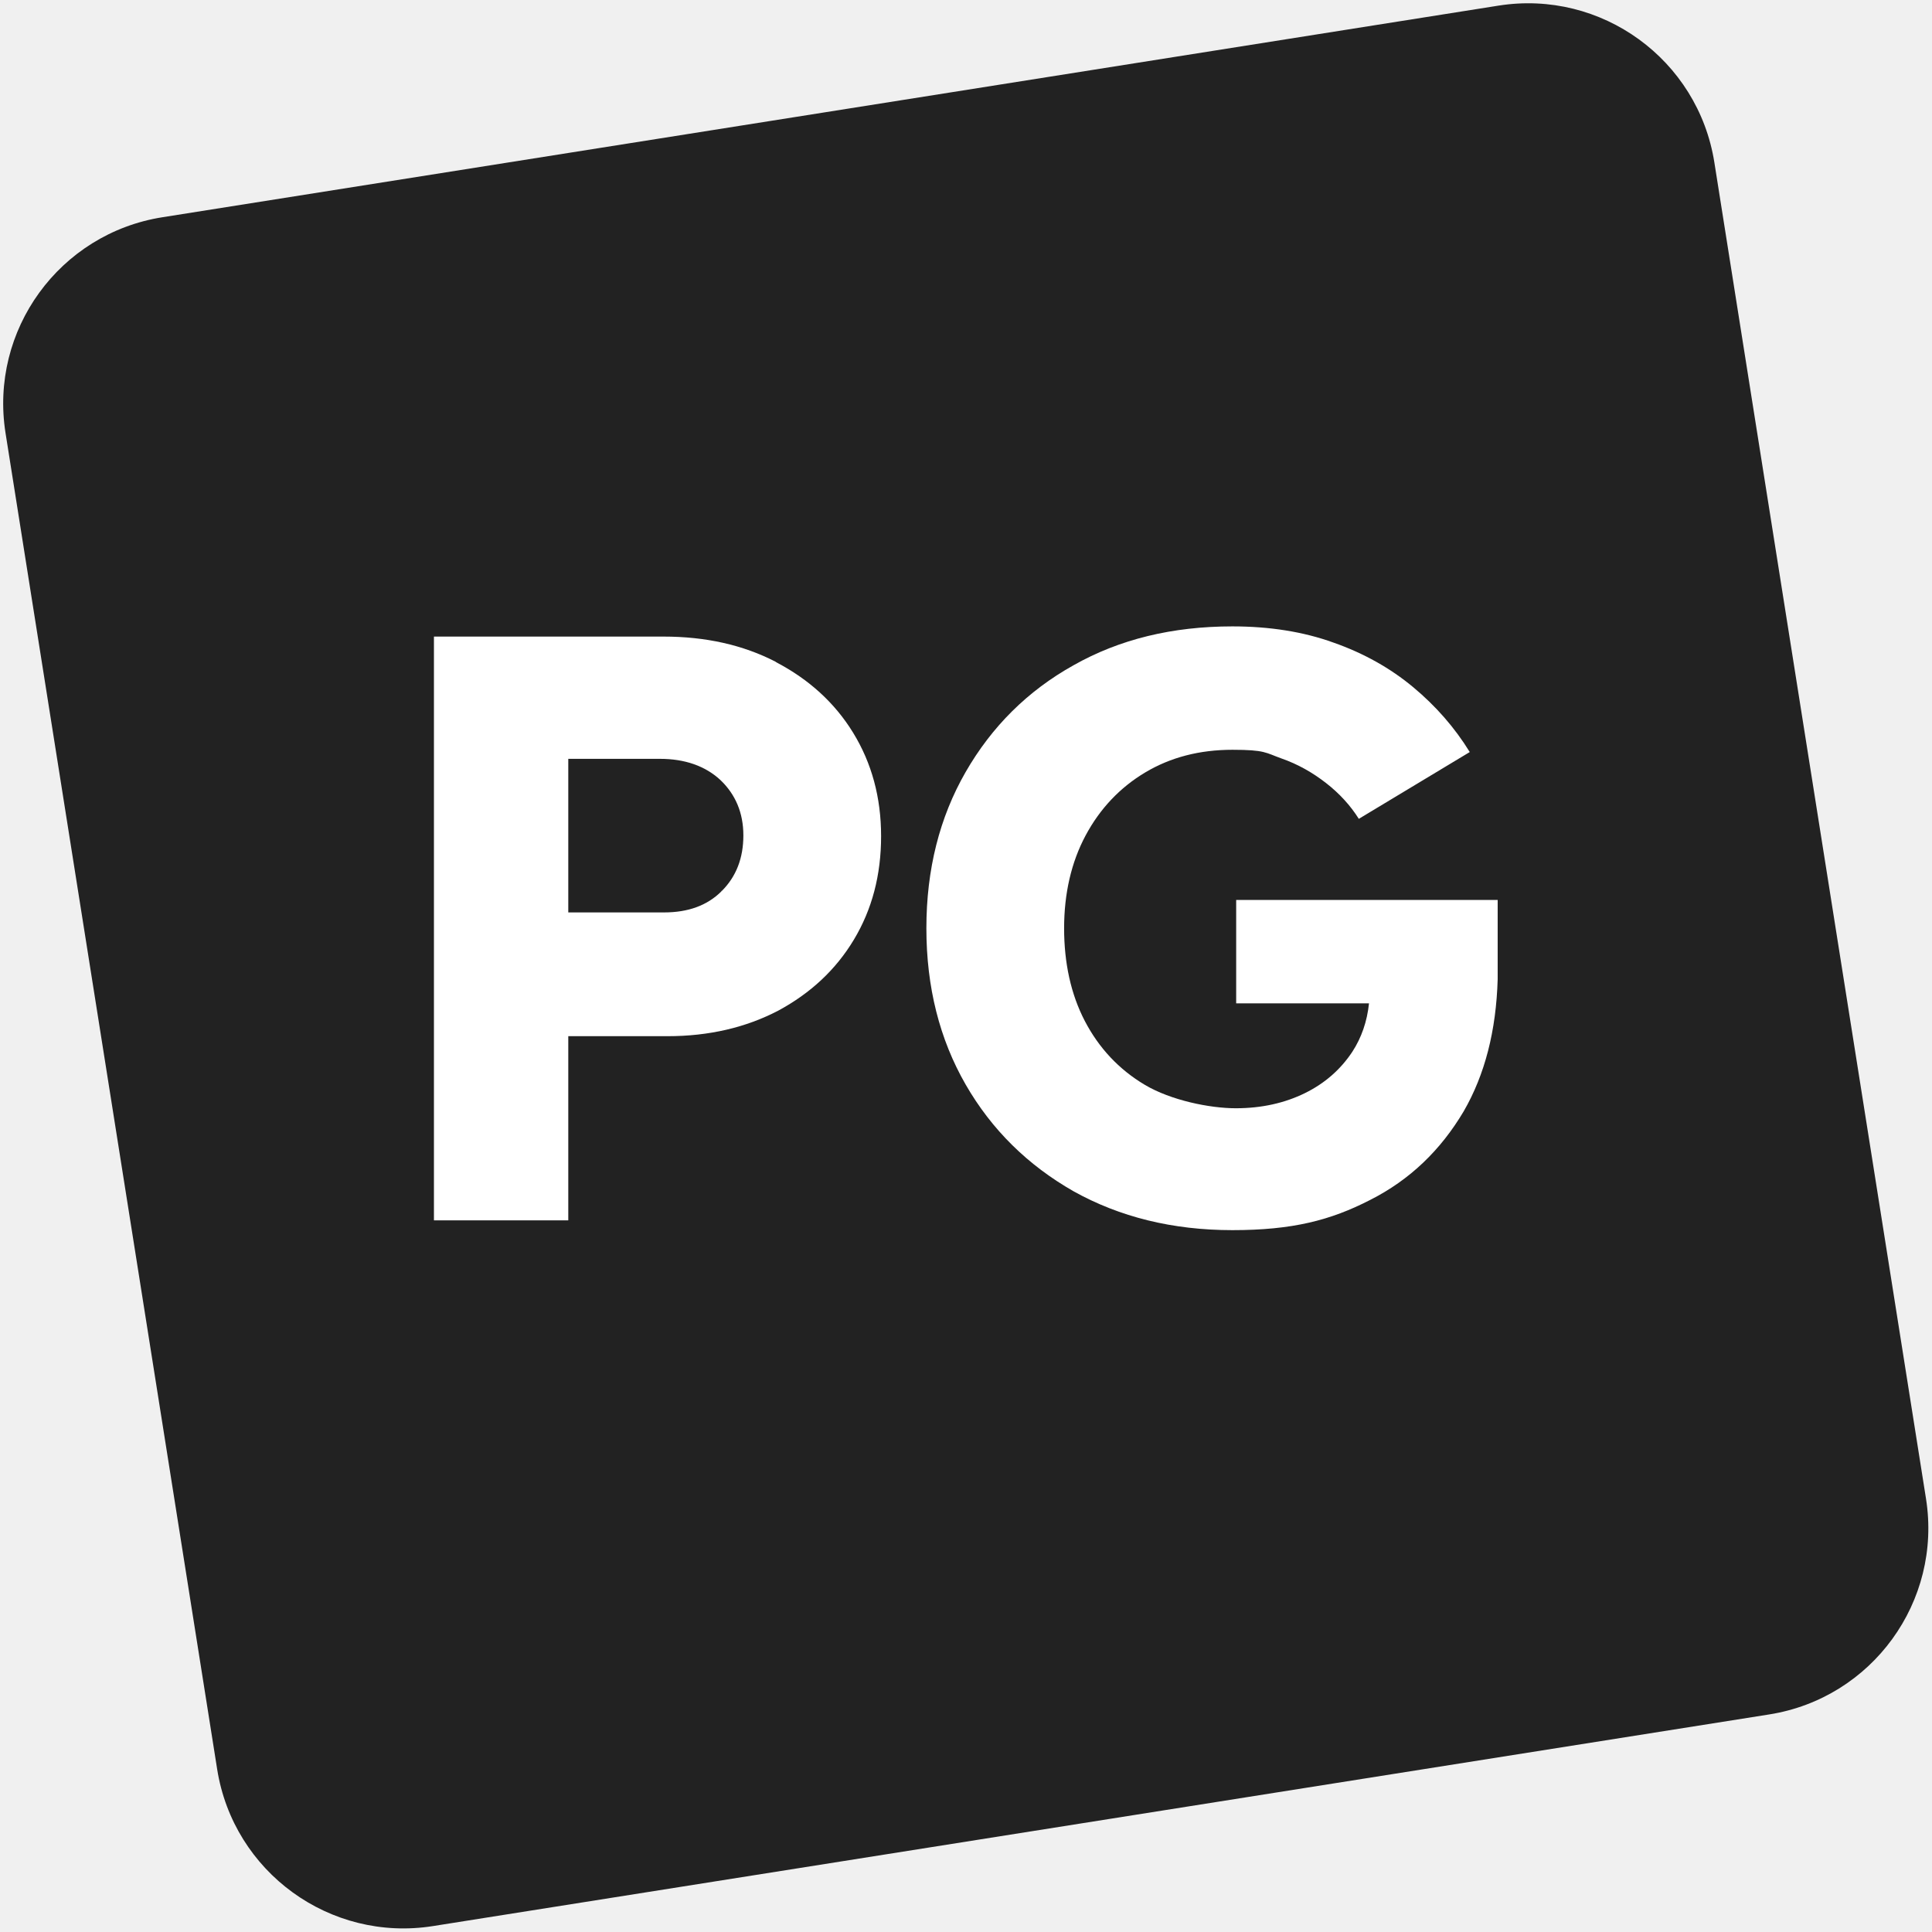
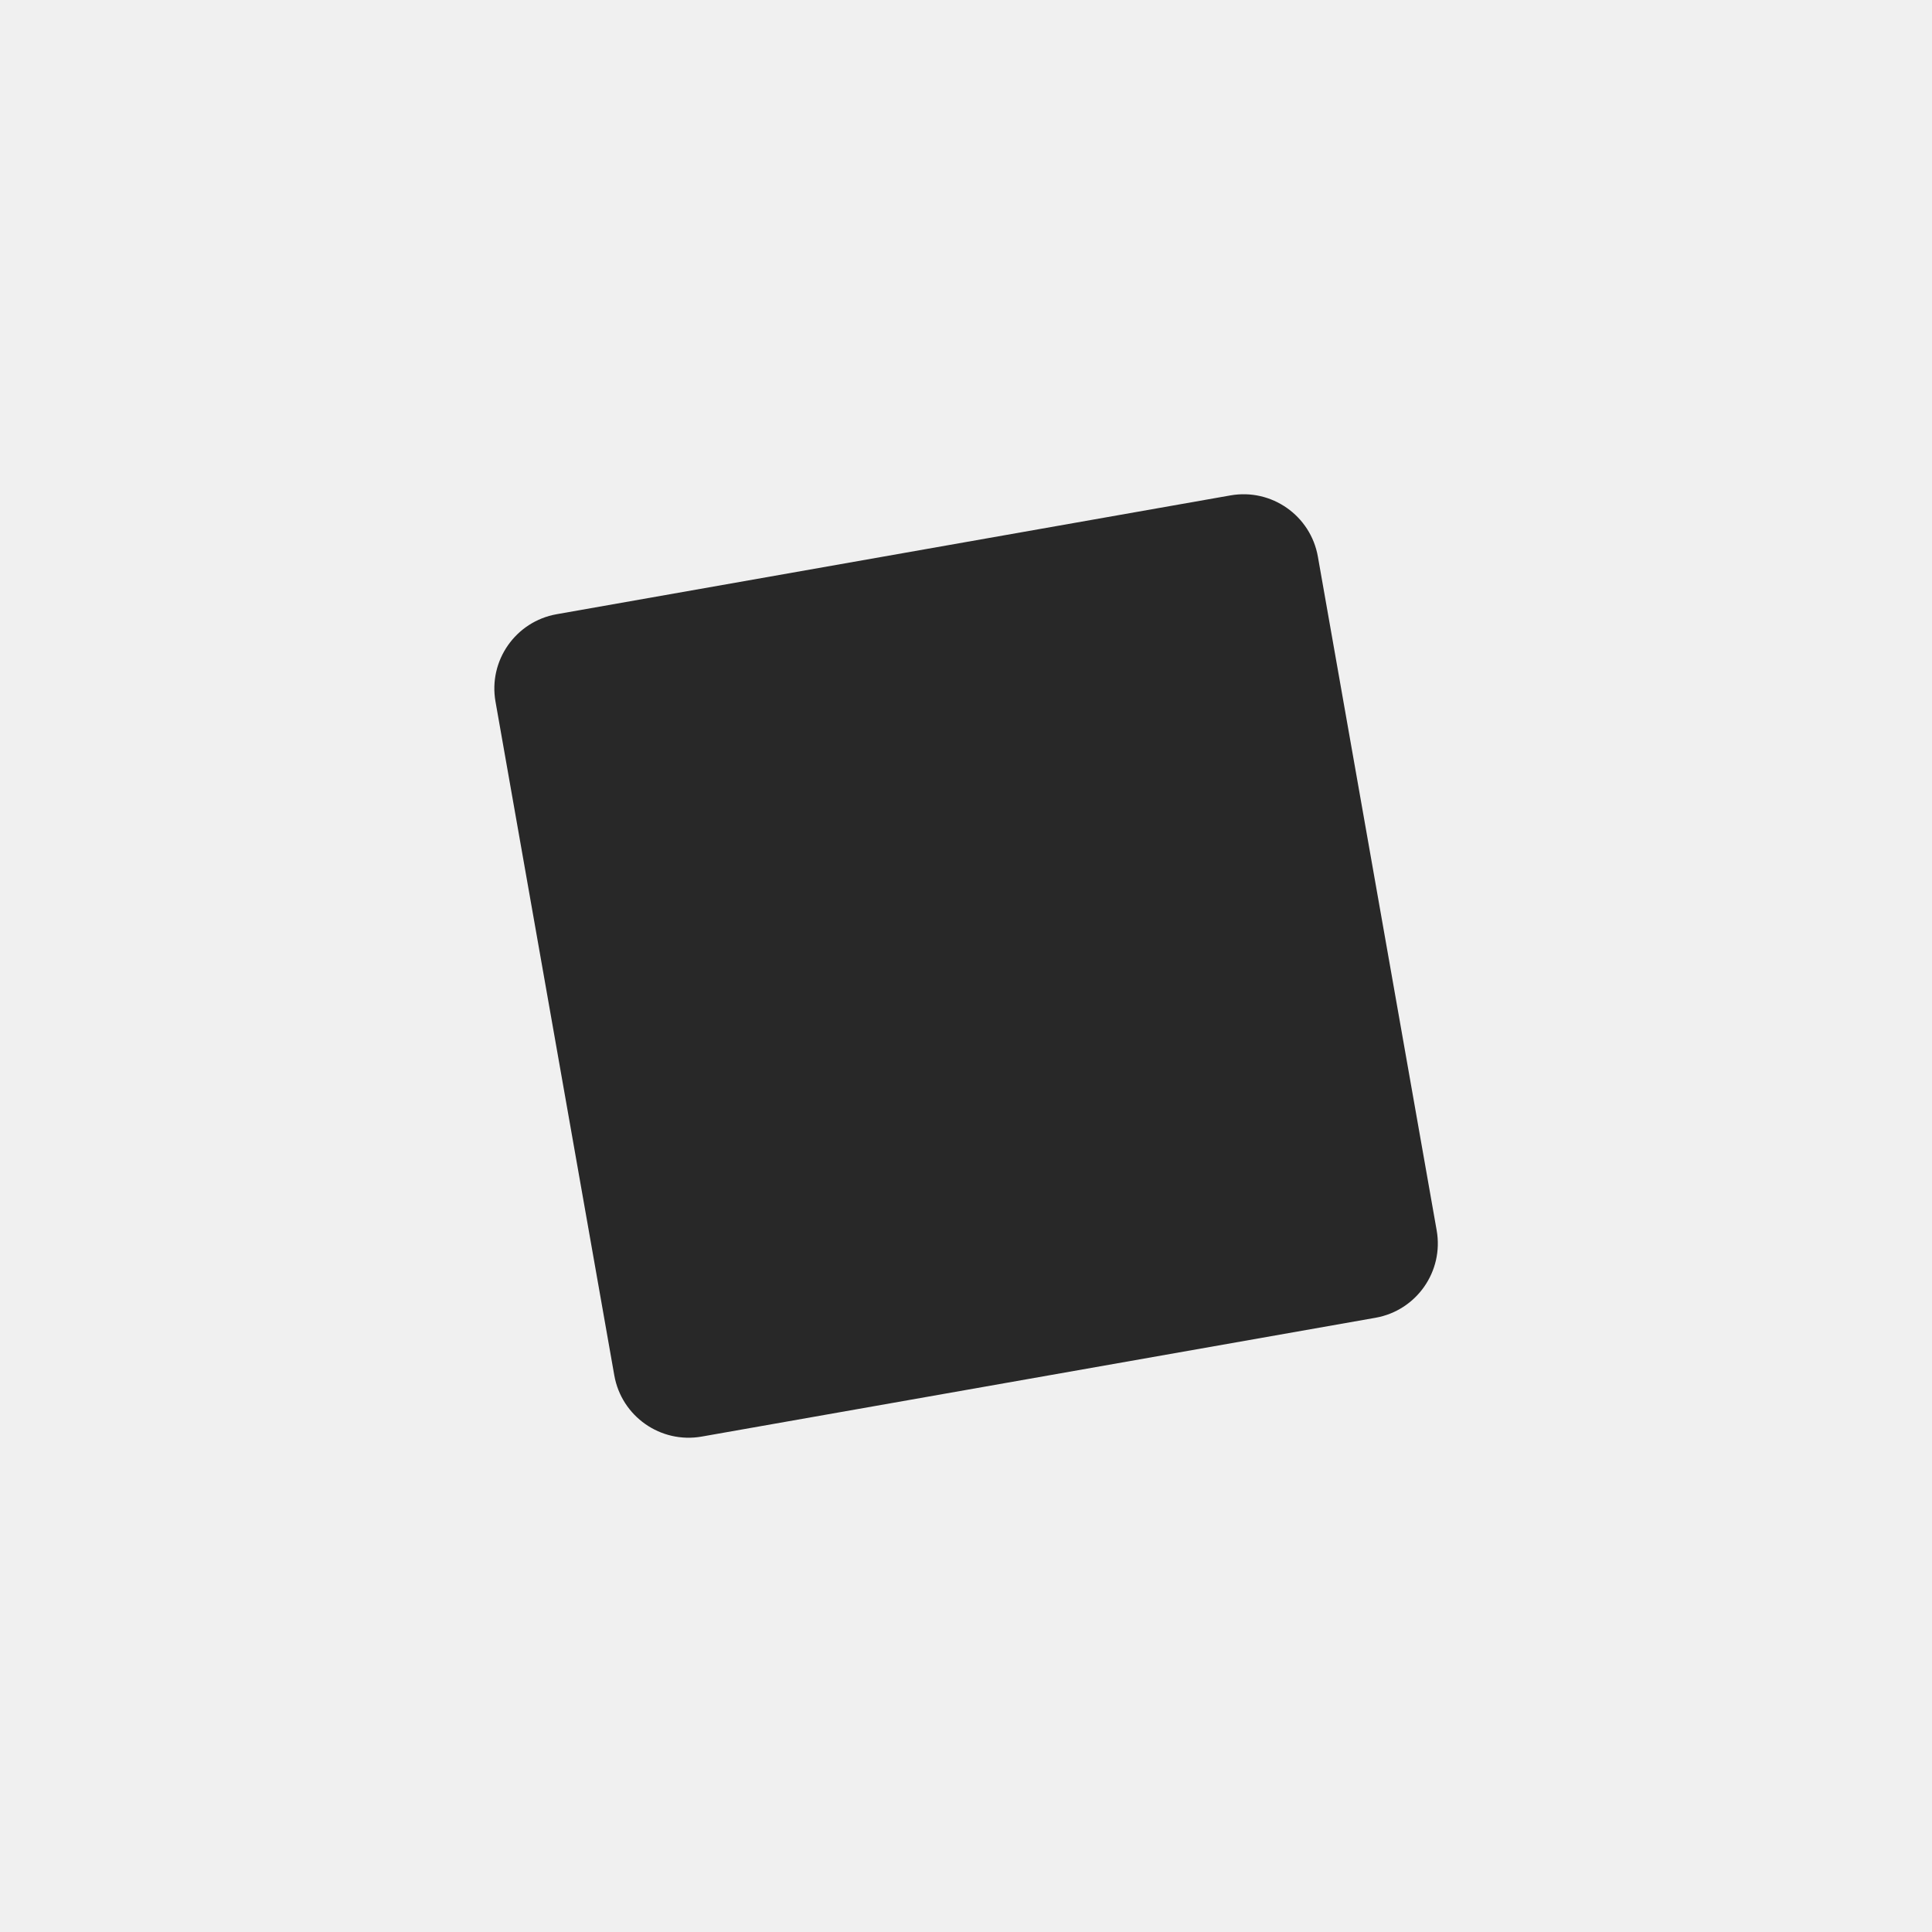
- <svg xmlns="http://www.w3.org/2000/svg" viewBox="0 0 512 512">
-   <rect fill="#222" height="458.5" rx="50" transform="matrix(.9876883 -.1564345 .1564345 .9876883 -36.9 43.2)" width="458.5" x="26.7" y="26.7" />
-   <g fill="#fff">
-     <path d="m205.6 175.4c-8.7-4.5-18.6-6.7-29.8-6.7h-60.8v154.7h35.6v-48.8h26.3c11 0 20.8-2.3 29.4-6.8 8.5-4.6 15.2-10.8 20-18.8s7.2-17.1 7.2-27.4-2.5-19.4-7.4-27.4-11.8-14.2-20.4-18.7zm-14.4 60.8c-3.8 3.8-8.9 5.6-15.2 5.6h-25.4v-40.7h24.3c6.6 0 12 1.9 16 5.6 4 3.8 6.1 8.7 6.1 14.7s-1.9 10.9-5.7 14.7h-.1z" />
-     <path d="m327.6 238.5v27.4h35.2c-.5 4.8-2 9.1-4.4 12.8-3.1 4.7-7.3 8.4-12.6 11s-11.4 4-18.3 4-17.2-2.1-24.1-6.2-12.2-9.8-15.9-16.9-5.5-15.4-5.5-24.6 1.9-17.5 5.7-24.6 9.1-12.7 15.8-16.7 14.4-6 23.1-6 8.8.8 13 2.3c4.3 1.5 8.2 3.7 11.8 6.5s6.5 6 8.7 9.5l29.4-17.7c-4-6.5-9-12.2-15-17.2s-13.1-9-21.1-11.8c-8-2.9-17-4.3-26.8-4.3-15.9 0-29.9 3.4-42.1 10.3-12.2 6.8-21.7 16.3-28.6 28.3s-10.4 25.8-10.4 41.4 3.5 29.4 10.4 41.4 16.5 21.4 28.6 28.3c12.2 6.8 26.2 10.3 42.1 10.3s26-2.6 36.5-8c10.5-5.3 18.7-13.2 24.8-23.5 5.6-9.7 8.6-21.3 9-35v-21z" />
-   </g>
+ <svg xmlns="http://www.w3.org/2000/svg" id="Layer_1" data-name="Layer 1" version="1.1" viewBox="0 0 512 512">
+   <defs>
+     <style>
+       .cls-1 {
+         fill: #282828;
+         stroke-width: 0px;
+       }
+     </style>
+   </defs>
+   <rect class="cls-1" x="145.4" y="145.4" width="221.3" height="221.3" rx="20" ry="20" transform="translate(-40.6 48.3) rotate(-10)" />
</svg>
